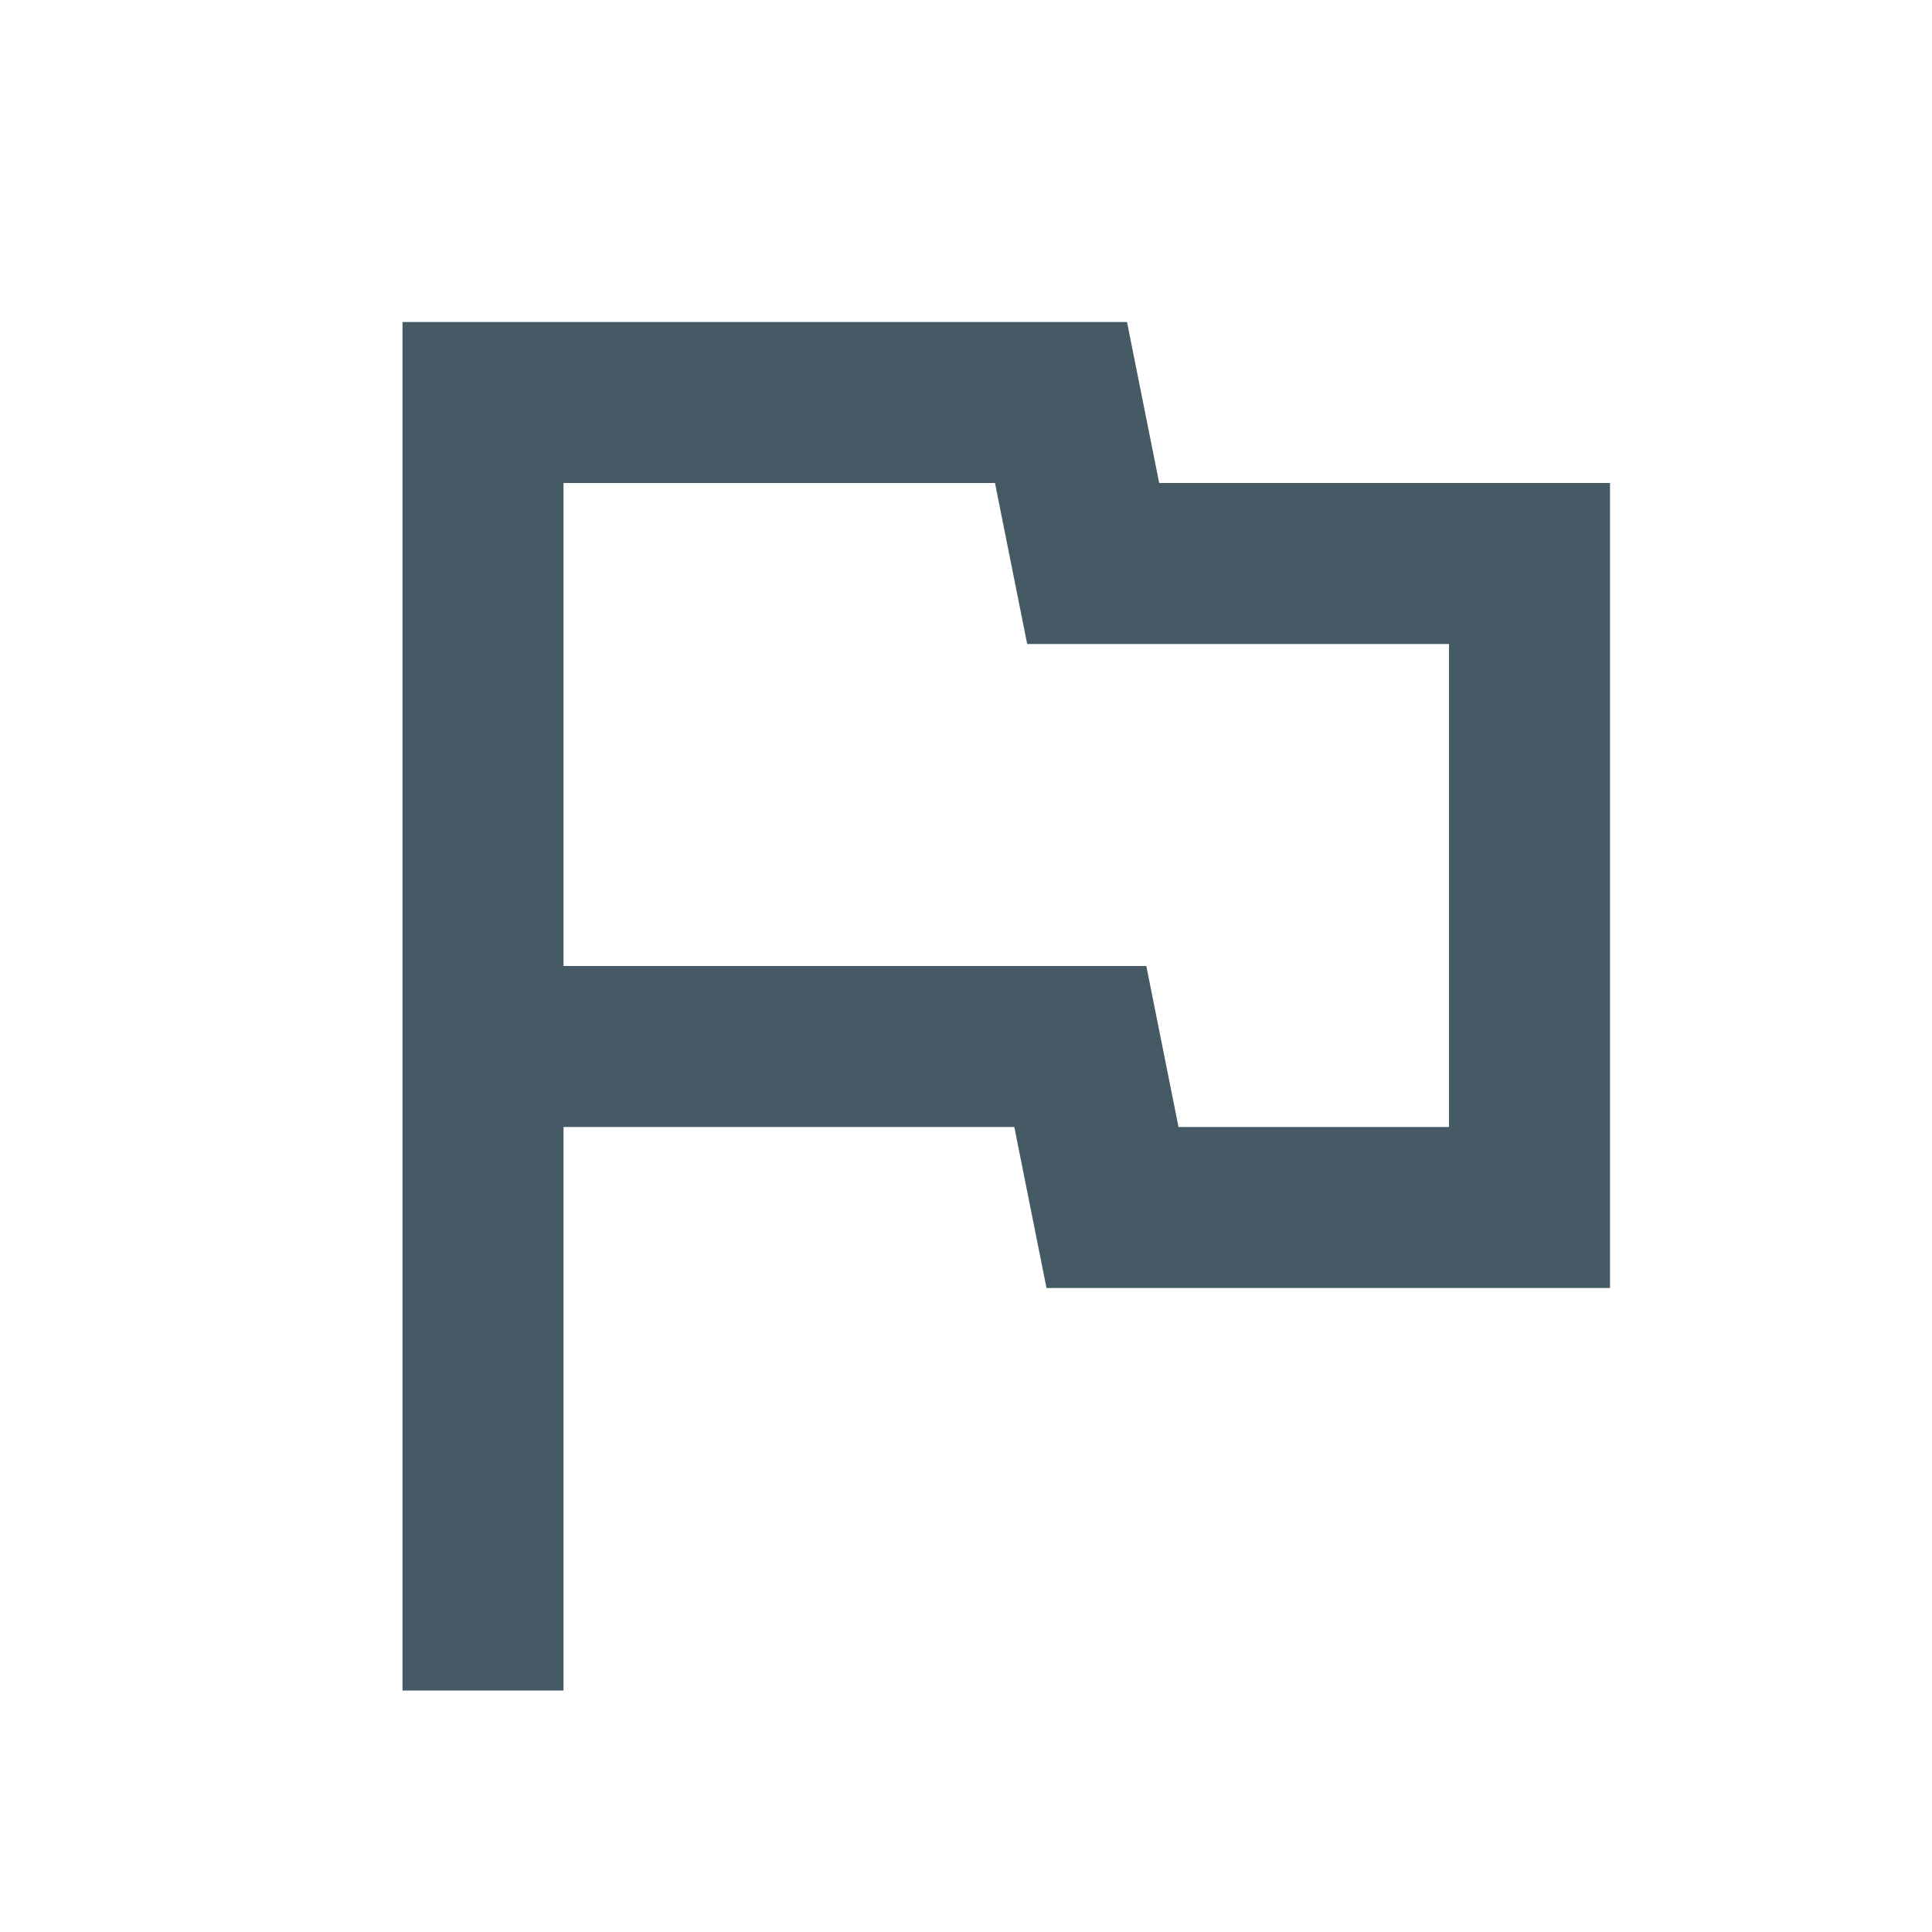
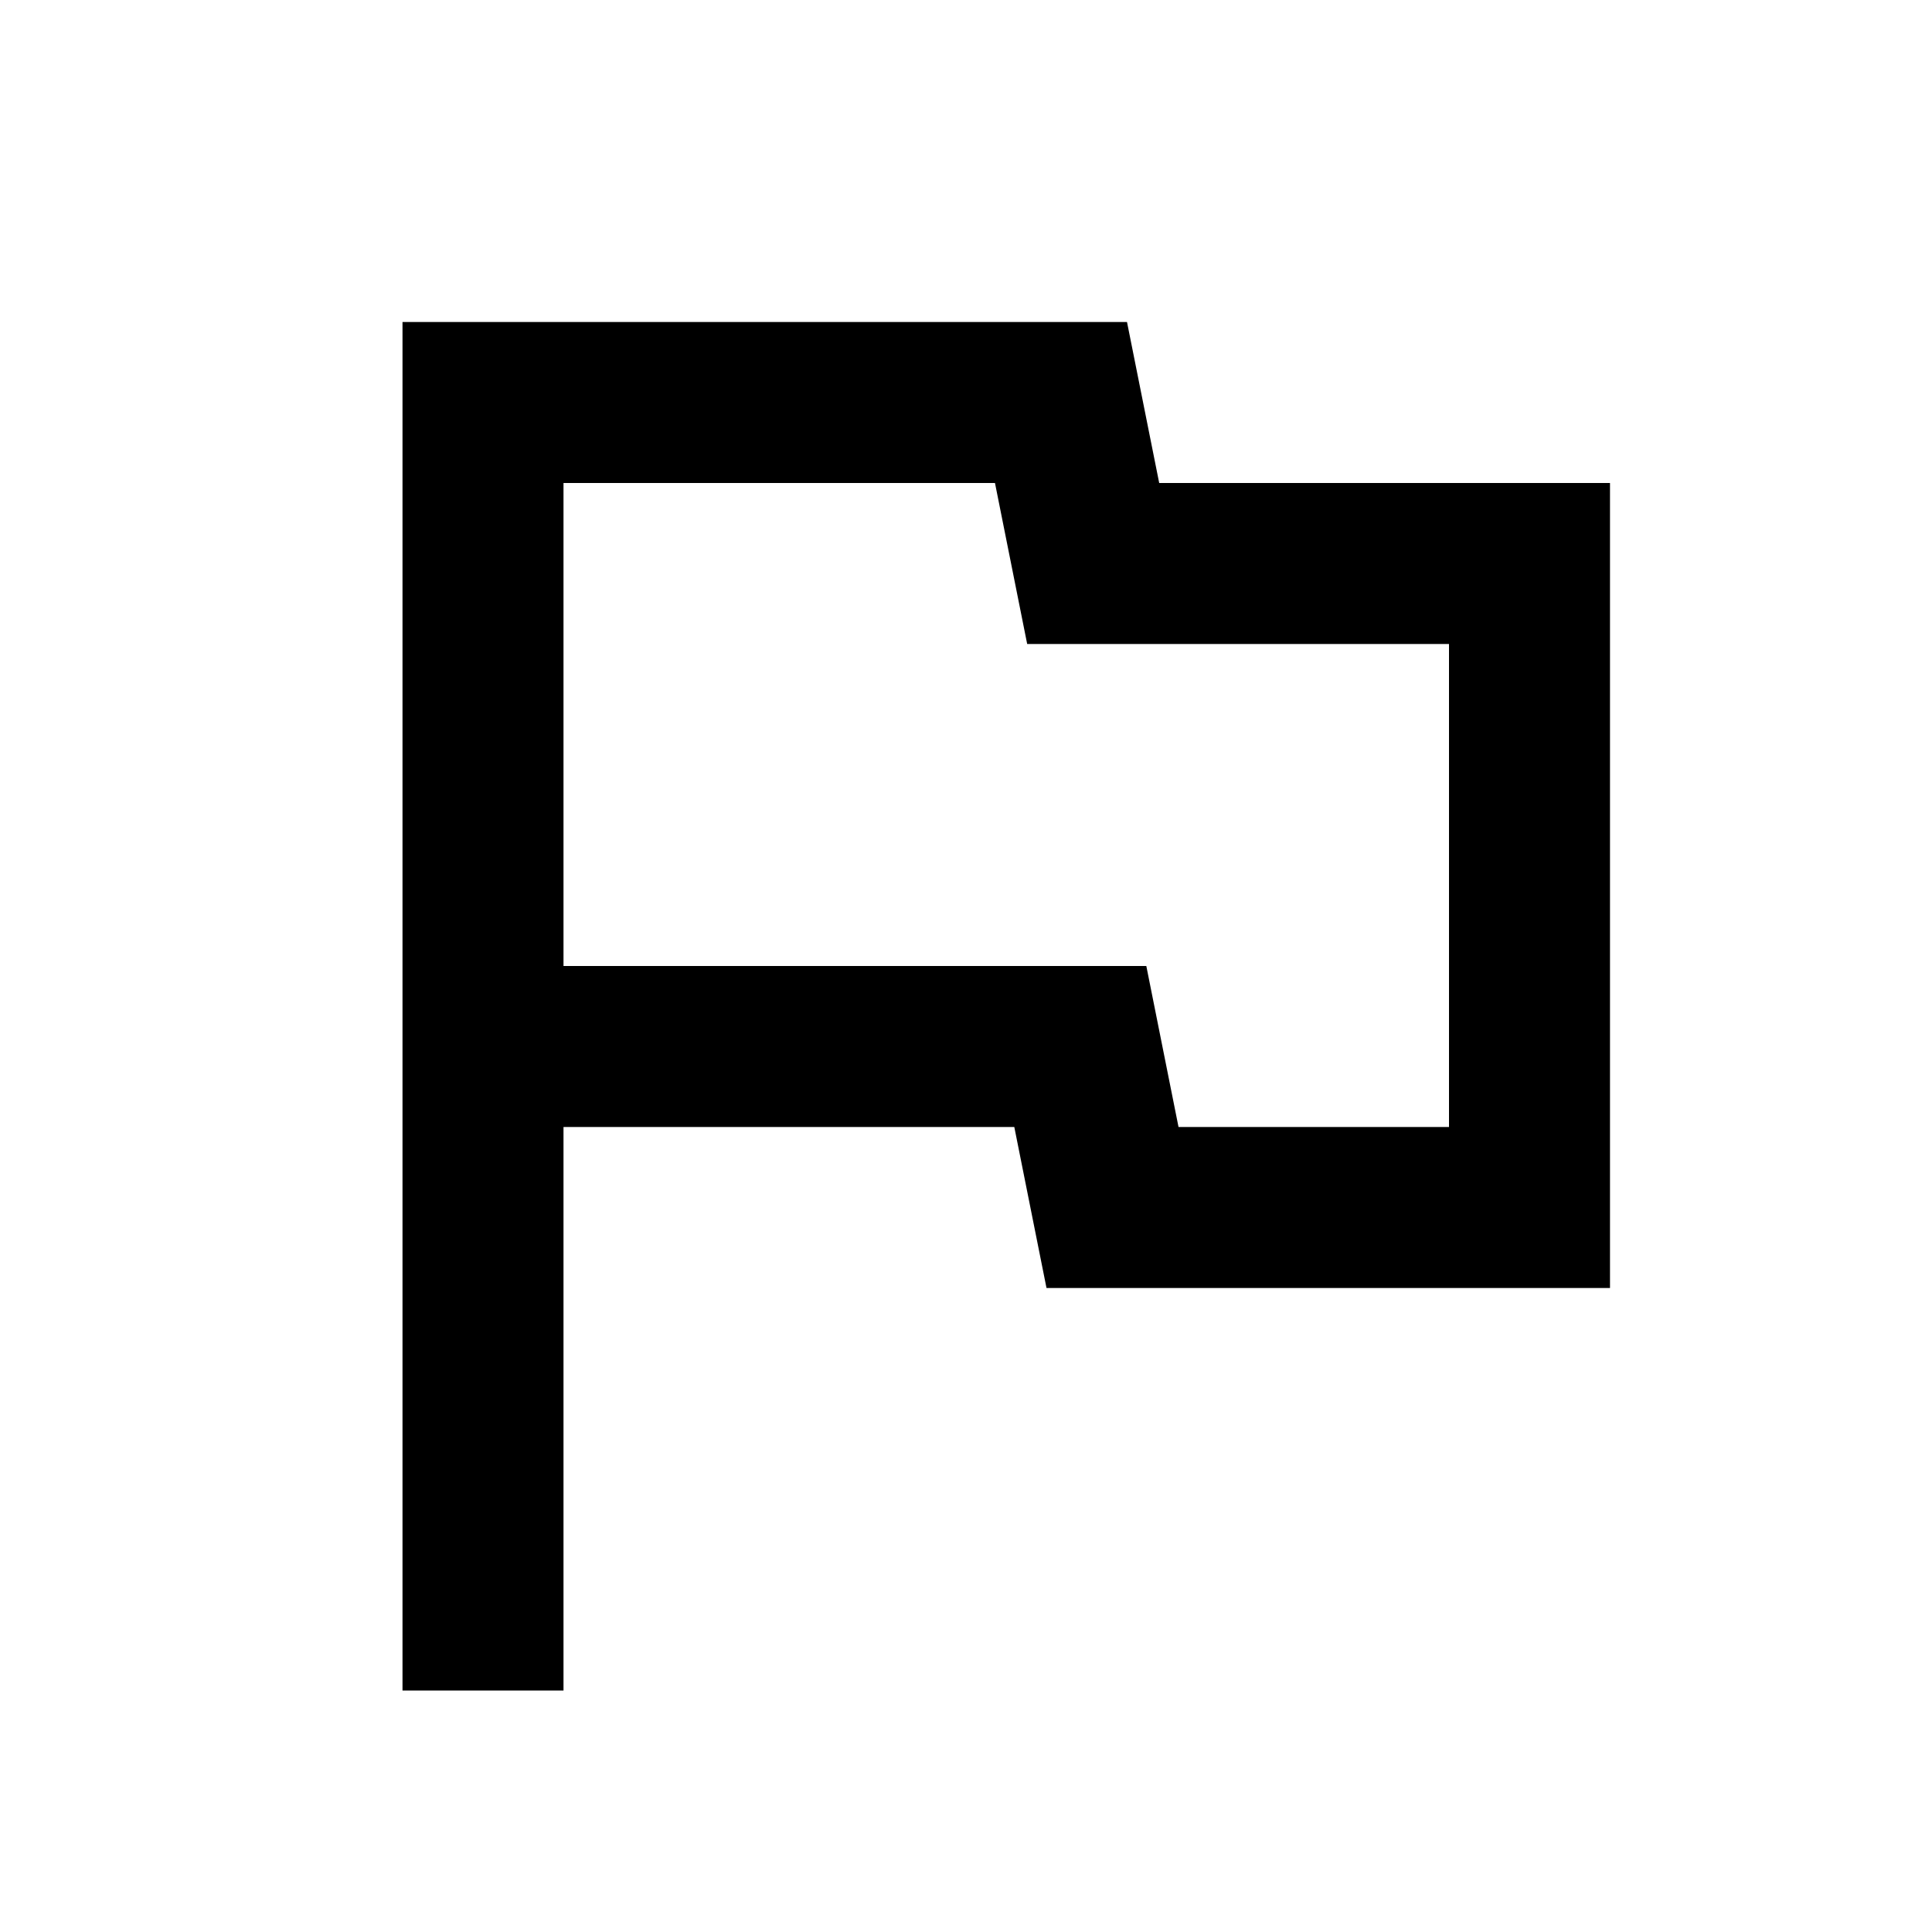
- <svg xmlns="http://www.w3.org/2000/svg" viewBox="0 0 24 24" fill="#455A64">
+ <svg xmlns="http://www.w3.org/2000/svg" viewBox="0 0 24 24">
  <path d="M0 0h24v24H0V0z" fill="none" />
  <path d="M12.36 6l.4 2H18v6h-3.36l-.4-2H7V6h5.36M14 4H5v17h2v-7h5.6l.4 2h7V6h-5.6L14 4z" />
</svg>
